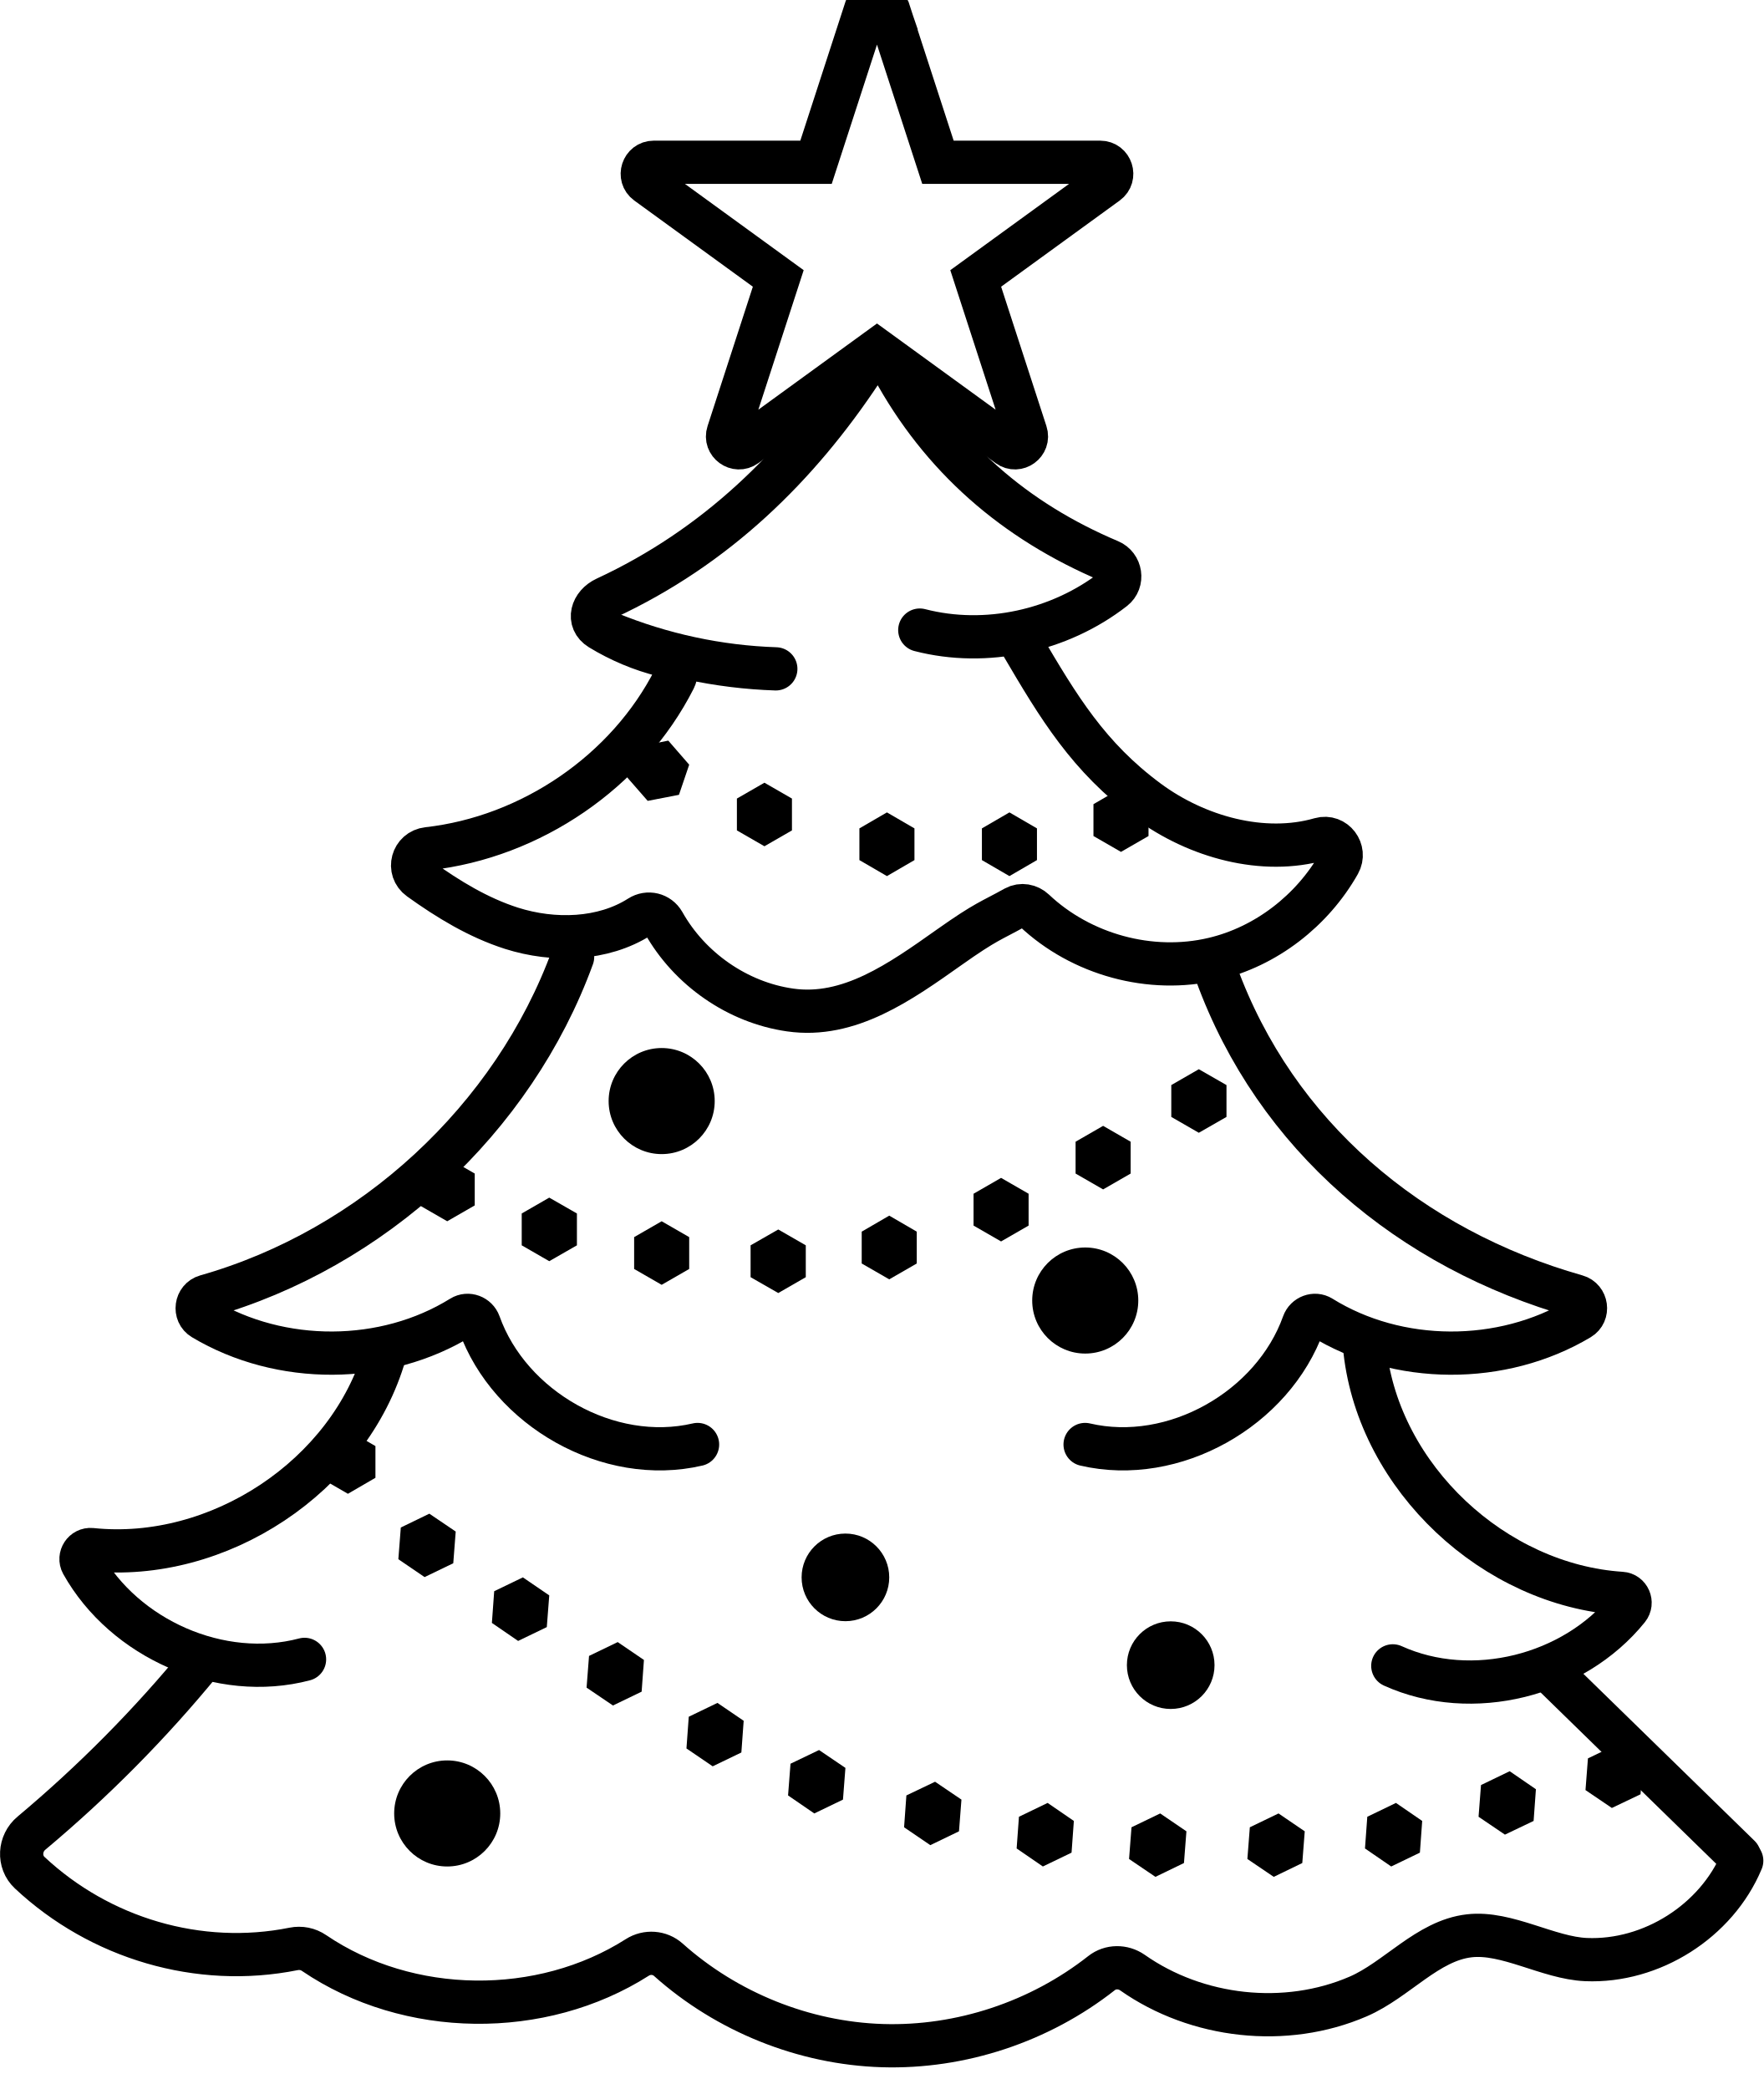
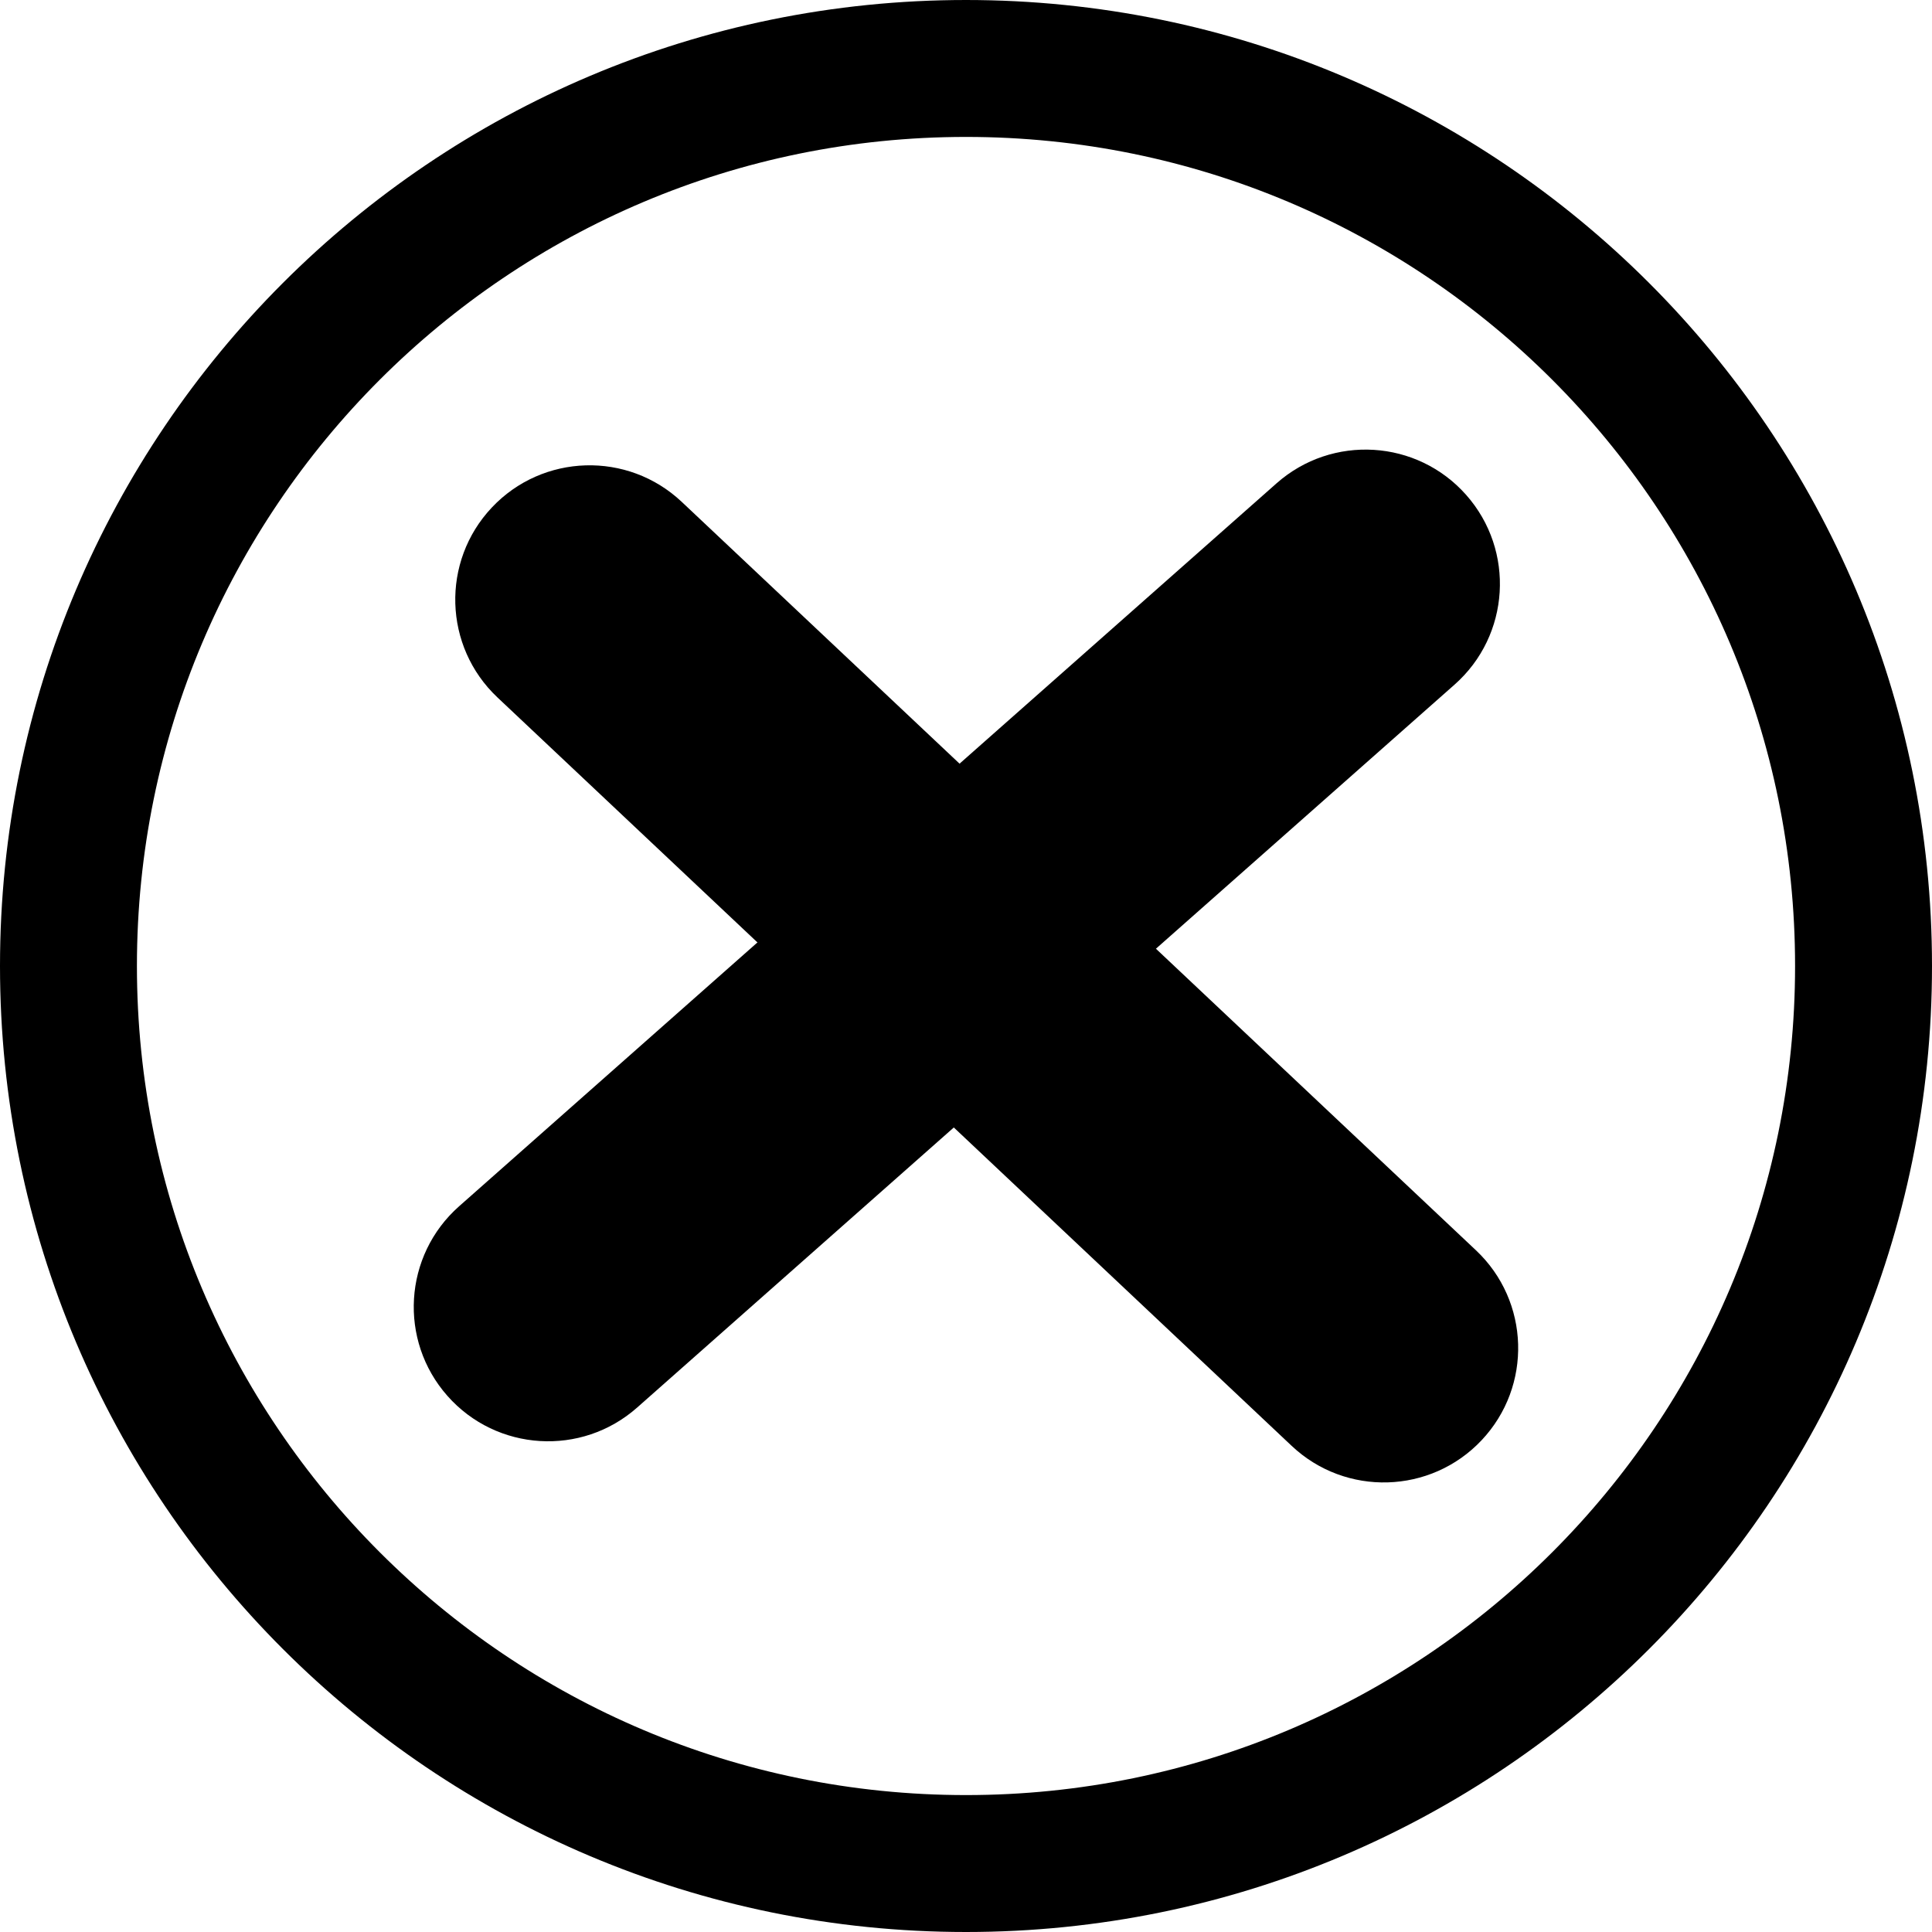
- <svg xmlns="http://www.w3.org/2000/svg" id="Layer_1" data-name="Layer 1" viewBox="0 0 122.35 144.95">
+ <svg xmlns="http://www.w3.org/2000/svg" id="Layer_1" data-name="Layer 1" viewBox="0 0 112.88 112.88">
  <defs>
    <style>
      .cls-1 {
-         stroke-linecap: round;
-       }
- 
-       .cls-1, .cls-2 {
        fill: none;
        stroke: #000;
        stroke-miterlimit: 10;
-         stroke-width: 3px;
+         stroke-width: 8px;
      }
    </style>
  </defs>
-   <path class="cls-2" d="M61.6.55l3.48,10.71h11.26c.77,0,1.09.99.47,1.44l-9.11,6.62,3.48,10.71c.24.73-.6,1.34-1.22.89l-9.11-6.62-9.11,6.62c-.62.45-1.46-.16-1.22-.89l3.48-10.71-9.11-6.62c-.62-.45-.3-1.44.47-1.44h11.26s3.48-10.71,3.48-10.71c.24-.73,1.27-.73,1.51,0Z" />
-   <path class="cls-1" d="M63.82,43.72c4.6,1.19,9.71.06,13.45-2.85.68-.53.51-1.61-.28-1.94-6.58-2.78-11.68-7.2-15.08-13.47-.5-.93-1.54-.63-2.13.25-4.41,6.65-10.08,12.24-17.75,15.8-.97.45-1.3,1.56-.39,2.12,1.36.83,2.85,1.46,4.39,1.84.72.18,1.09.98.76,1.64-3.26,6.43-9.96,10.98-17.11,11.78-1.07.12-1.44,1.46-.56,2.09,1.98,1.42,4.06,2.69,6.37,3.43,2.93.93,6.35.83,8.89-.79.58-.37,1.32-.19,1.66.4,1.8,3.21,5.13,5.54,8.78,6.06,4.1.59,7.66-1.96,11.04-4.35,2.6-1.84,2.89-1.82,4.57-2.76.44-.24.97-.14,1.33.2,3.25,3.07,8.07,4.4,12.43,3.37,3.66-.86,6.87-3.36,8.72-6.63.5-.89-.31-1.97-1.3-1.69-3.95,1.14-8.56-.13-11.96-2.64-4.13-3.06-6.18-6.47-8.78-10.9" />
-   <path class="cls-1" d="M84.4,67.55c4.11,11.27,13.46,19.12,24.99,22.39.71.2.85,1.18.21,1.56-5.38,3.21-12.6,3.2-17.93-.11-.45-.28-1.05-.05-1.23.45-2.11,5.91-8.99,9.83-15.15,8.39" />
-   <path class="cls-1" d="M39.73,66.4c-4.11,11.27-13.9,20.27-25.43,23.54-.71.2-.85,1.18-.21,1.56,5.38,3.21,12.6,3.2,17.93-.11.45-.28,1.05-.05,1.23.45,2.11,5.91,8.99,9.83,15.15,8.39" />
-   <path class="cls-1" d="M94.71,93.73c.99,8.82,8.98,16.26,17.79,16.83.52.03.79.65.46,1.06-3.77,4.67-10.83,6.46-16.32,3.97" />
-   <path class="cls-1" d="M26.71,93.92c-2.45,8.53-11.58,14.52-20.37,13.6-.52-.05-.89.51-.64.97,2.93,5.23,9.59,8.19,15.43,6.65" />
-   <path class="cls-1" d="M107.89,116.31l12.8,12.49" />
-   <path class="cls-1" d="M14,115.25c-3.55,4.34-7.52,8.35-11.82,11.95-.84.7-.92,1.99-.12,2.74,4.87,4.56,11.74,6.61,18.31,5.29.5-.1,1.01,0,1.43.29,6.54,4.44,15.76,4.54,22.42.3.67-.43,1.56-.37,2.15.16,4.06,3.63,9.41,5.79,14.85,5.96,5.45.17,10.93-1.66,15.21-5.03.62-.49,1.49-.49,2.14-.04,4.48,3.15,10.63,3.84,15.67,1.66,2.68-1.16,4.81-3.88,7.71-4.21,2.6-.3,5.48,1.54,8.1,1.65,4.54.19,9.05-2.67,10.8-6.86" />
-   <path class="cls-1" d="M42.23,43.92c3.68,1.51,7.63,2.36,11.6,2.49" />
-   <circle cx="45.91" cy="76.4" r="3.68" />
-   <circle cx="75.3" cy="90.24" r="3.68" />
-   <circle cx="31.03" cy="125.83" r="3.68" />
-   <circle cx="58.66" cy="109.45" r="3.04" />
-   <circle cx="81.23" cy="115.54" r="3.04" />
-   <polygon points="38.11 110.7 36.28 109.45 34.29 110.41 34.13 112.61 35.95 113.86 37.94 112.9 38.11 110.7" />
-   <polygon points="31.62 106.27 29.79 105.03 27.81 105.99 27.64 108.19 29.46 109.43 31.45 108.47 31.62 106.27" />
-   <polygon points="32.94 81.43 31.03 80.33 29.12 81.43 29.12 83.64 31.03 84.74 32.94 83.64 32.94 81.43" />
-   <polygon points="40.03 84.2 38.11 83.1 36.2 84.2 36.2 86.41 38.11 87.51 40.03 86.41 40.03 84.2" />
-   <polygon points="47.82 85.84 45.91 84.74 44 85.84 44 88.05 45.91 89.15 47.82 88.05 47.82 85.84" />
-   <polygon points="55.91 86.41 54 85.31 52.08 86.41 52.08 88.62 54 89.72 55.91 88.62 55.91 86.41" />
-   <polygon points="63.61 85.46 61.7 84.35 59.79 85.46 59.79 87.67 61.7 88.77 63.61 87.67 63.61 85.46" />
-   <polygon points="71.37 82.83 69.46 81.73 67.55 82.83 67.55 85.04 69.46 86.14 71.37 85.04 71.37 82.83" />
-   <polygon points="78.45 79.22 76.54 78.12 74.63 79.22 74.63 81.43 76.54 82.53 78.45 81.43 78.45 79.22" />
-   <polygon points="85.1 75.29 83.18 74.19 81.27 75.29 81.27 77.5 83.18 78.6 85.1 77.5 85.1 75.29" />
-   <polygon points="79.69 55.8 77.78 54.69 75.87 55.8 75.87 58.01 77.78 59.11 79.69 58.01 79.69 55.8" />
-   <polygon points="71.95 57.48 70.04 56.37 68.13 57.48 68.13 59.68 70.04 60.79 71.95 59.68 71.95 57.48" />
-   <polygon points="63.45 57.48 61.54 56.37 59.63 57.48 59.63 59.68 61.54 60.79 63.45 59.68 63.45 57.48" />
-   <polygon points="54.95 55.41 53.04 54.31 51.13 55.41 51.13 57.62 53.04 58.72 54.95 57.62 54.95 55.41" />
-   <polygon points="46.37 51.39 44.2 51.82 43.49 53.91 44.94 55.57 47.11 55.15 47.82 53.06 46.37 51.39" />
-   <polygon points="26.05 100.34 24.14 99.23 22.23 100.34 22.22 102.54 24.14 103.65 26.05 102.54 26.05 100.34" />
-   <polygon points="44.68 115.18 42.86 113.94 40.87 114.9 40.7 117.1 42.53 118.34 44.52 117.38 44.68 115.18" />
-   <polygon points="51.6 119.4 49.78 118.16 47.79 119.12 47.63 121.32 49.45 122.56 51.44 121.6 51.6 119.4" />
-   <polygon points="58.66 122.67 56.83 121.43 54.85 122.38 54.68 124.58 56.5 125.83 58.49 124.87 58.66 122.67" />
-   <polygon points="66.71 124.87 64.88 123.63 62.89 124.58 62.73 126.79 64.55 128.03 66.54 127.07 66.71 124.87" />
-   <polygon points="74.51 126.35 72.69 125.1 70.7 126.06 70.54 128.26 72.36 129.51 74.35 128.55 74.51 126.35" />
-   <polygon points="82.32 127.07 80.5 125.83 78.51 126.79 78.34 128.99 80.17 130.23 82.15 129.27 82.32 127.07" />
-   <polygon points="90.53 127.07 88.71 125.83 86.72 126.79 86.55 128.99 88.38 130.23 90.36 129.27 90.53 127.07" />
-   <polygon points="98.68 126.35 96.86 125.1 94.87 126.06 94.71 128.26 96.53 129.51 98.52 128.55 98.68 126.35" />
-   <polygon points="106.57 124.15 104.75 122.9 102.76 123.86 102.59 126.06 104.42 127.3 106.41 126.35 106.57 124.15" />
-   <polygon points="113.99 122.3 112.17 121.05 110.18 122.01 110.01 124.21 111.84 125.45 113.83 124.5 113.99 122.3" />
+   <circle class="cls-1" cx="56.44" cy="56.44" r="52.44" />
+   <rect x="49.8" y="17.16" width="15.7" height="79.46" rx="7.85" ry="7.85" transform="translate(-23.29 59.84) rotate(-46.7)" />
+   <rect x="48.05" y="15.51" width="15.7" height="79.46" rx="7.85" ry="7.85" transform="translate(60.25 -23.23) rotate(48.51)" />
</svg>
